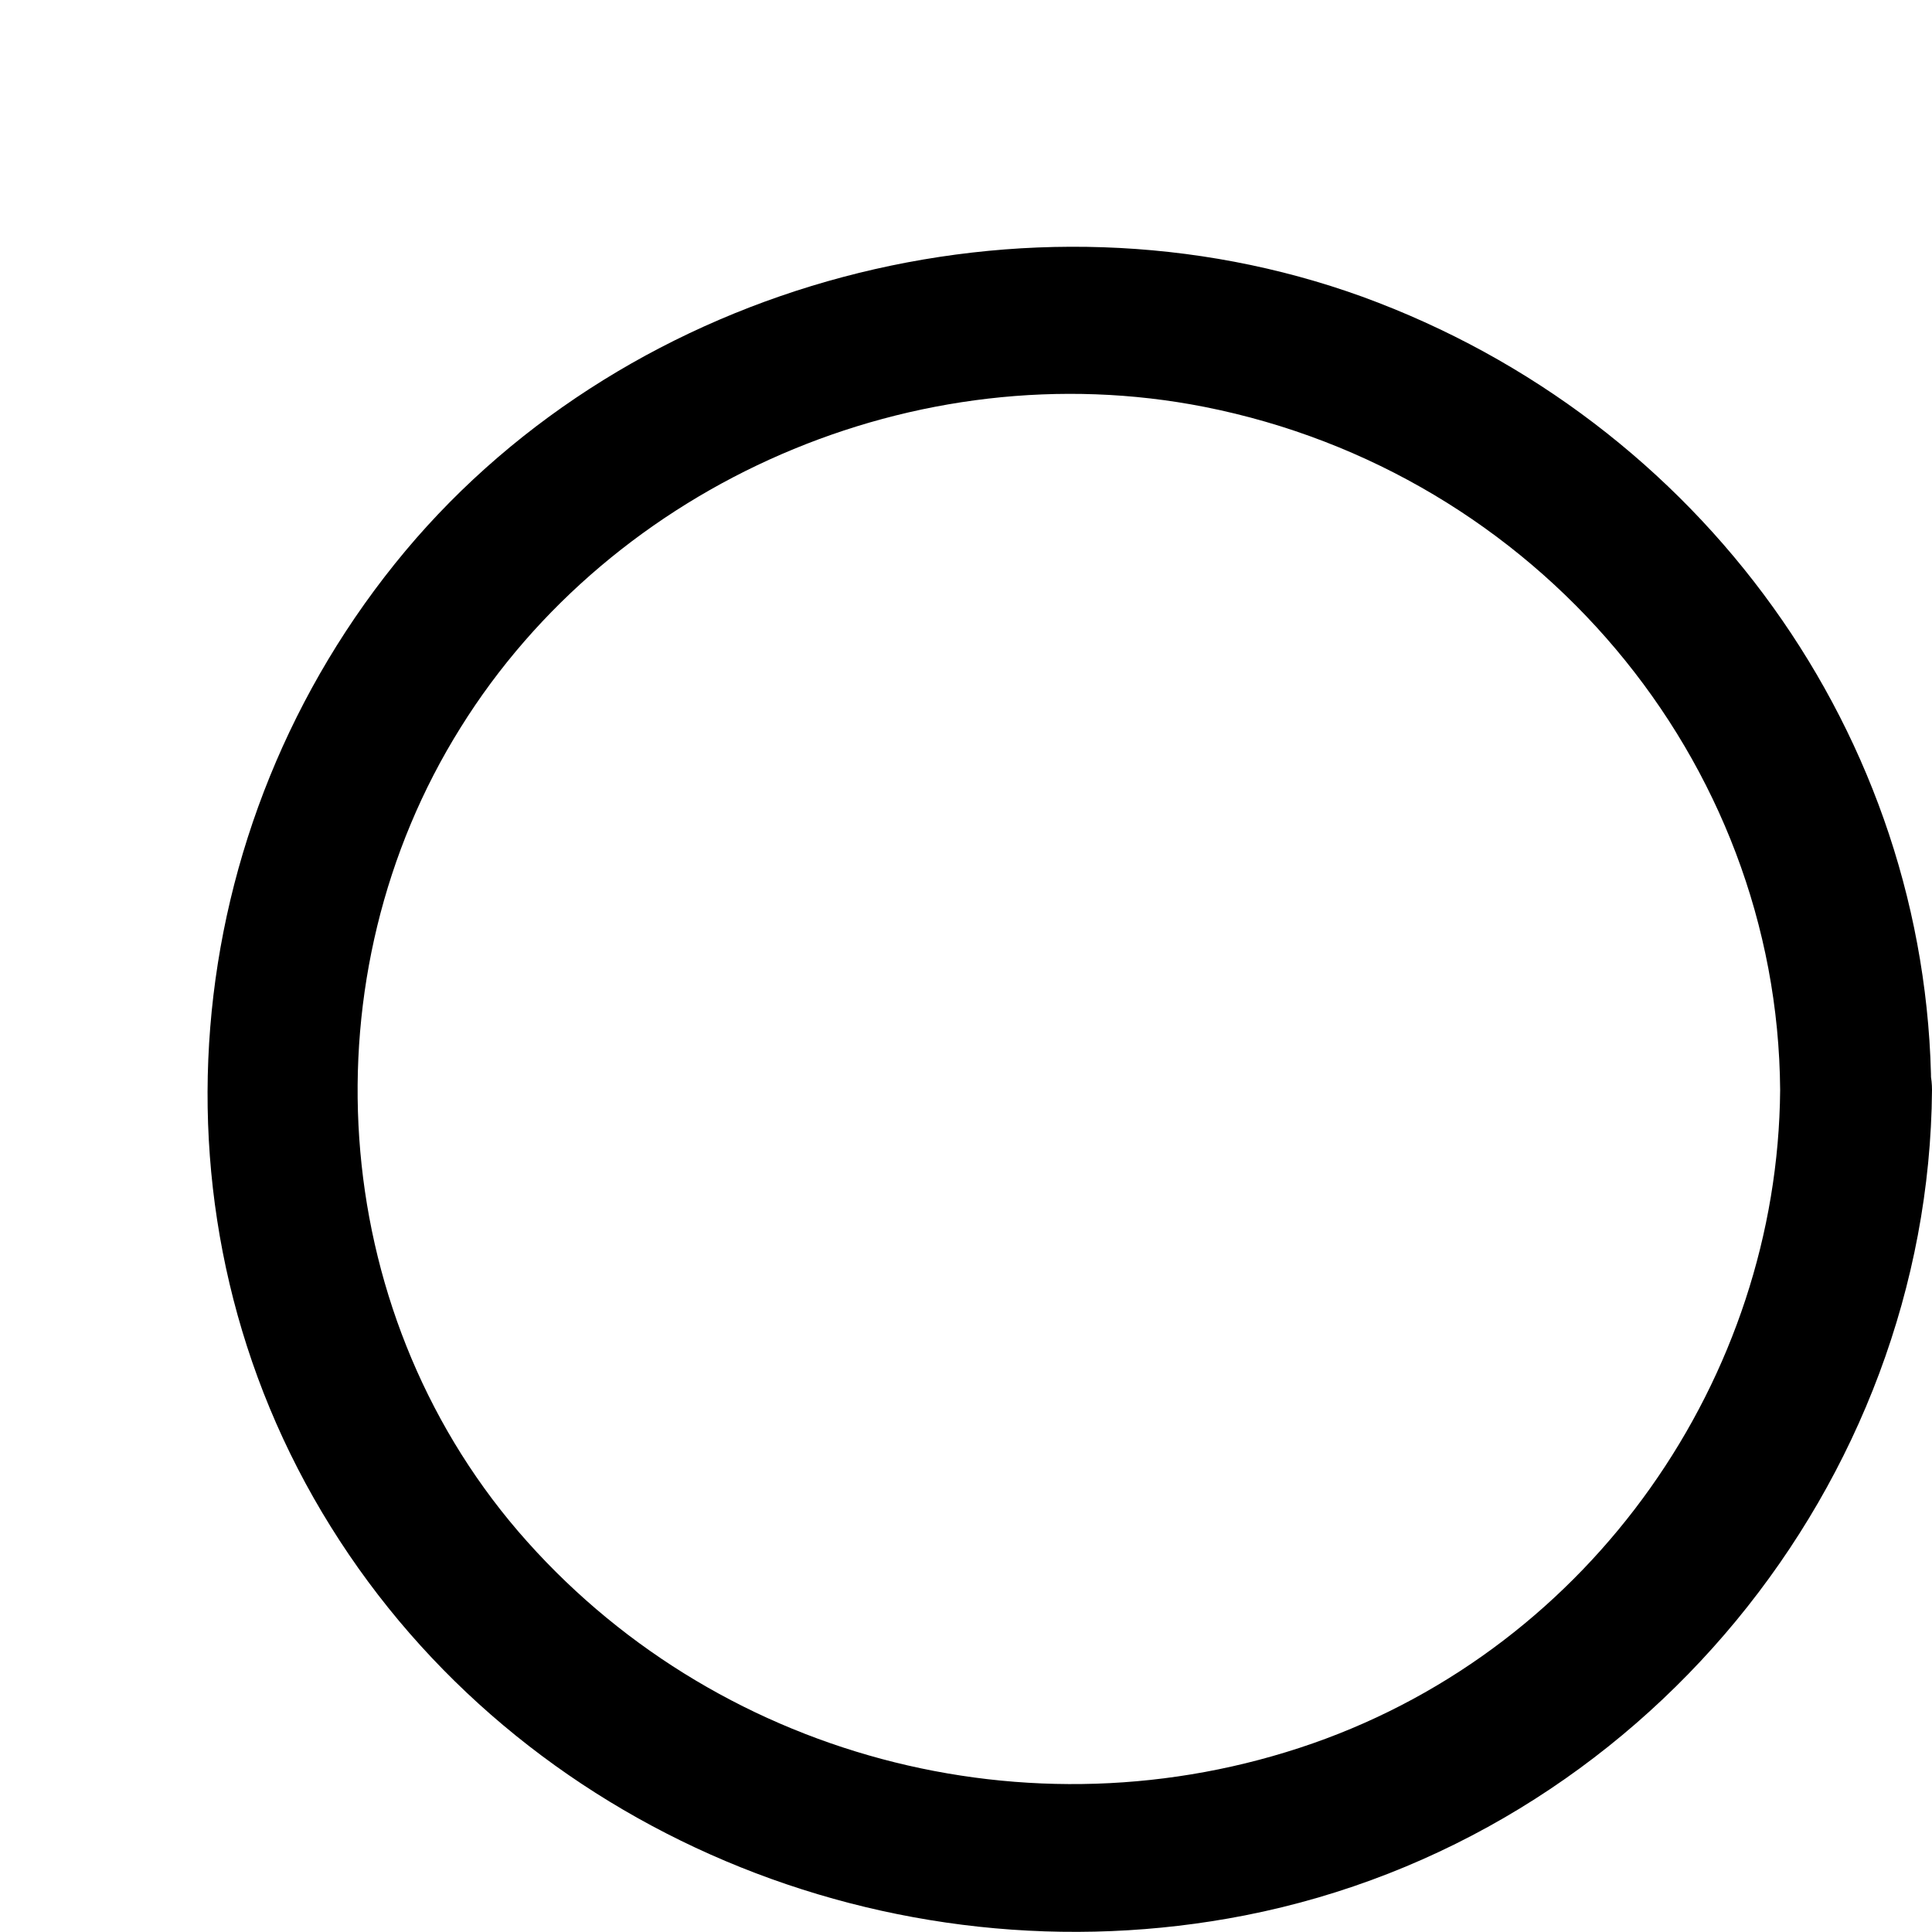
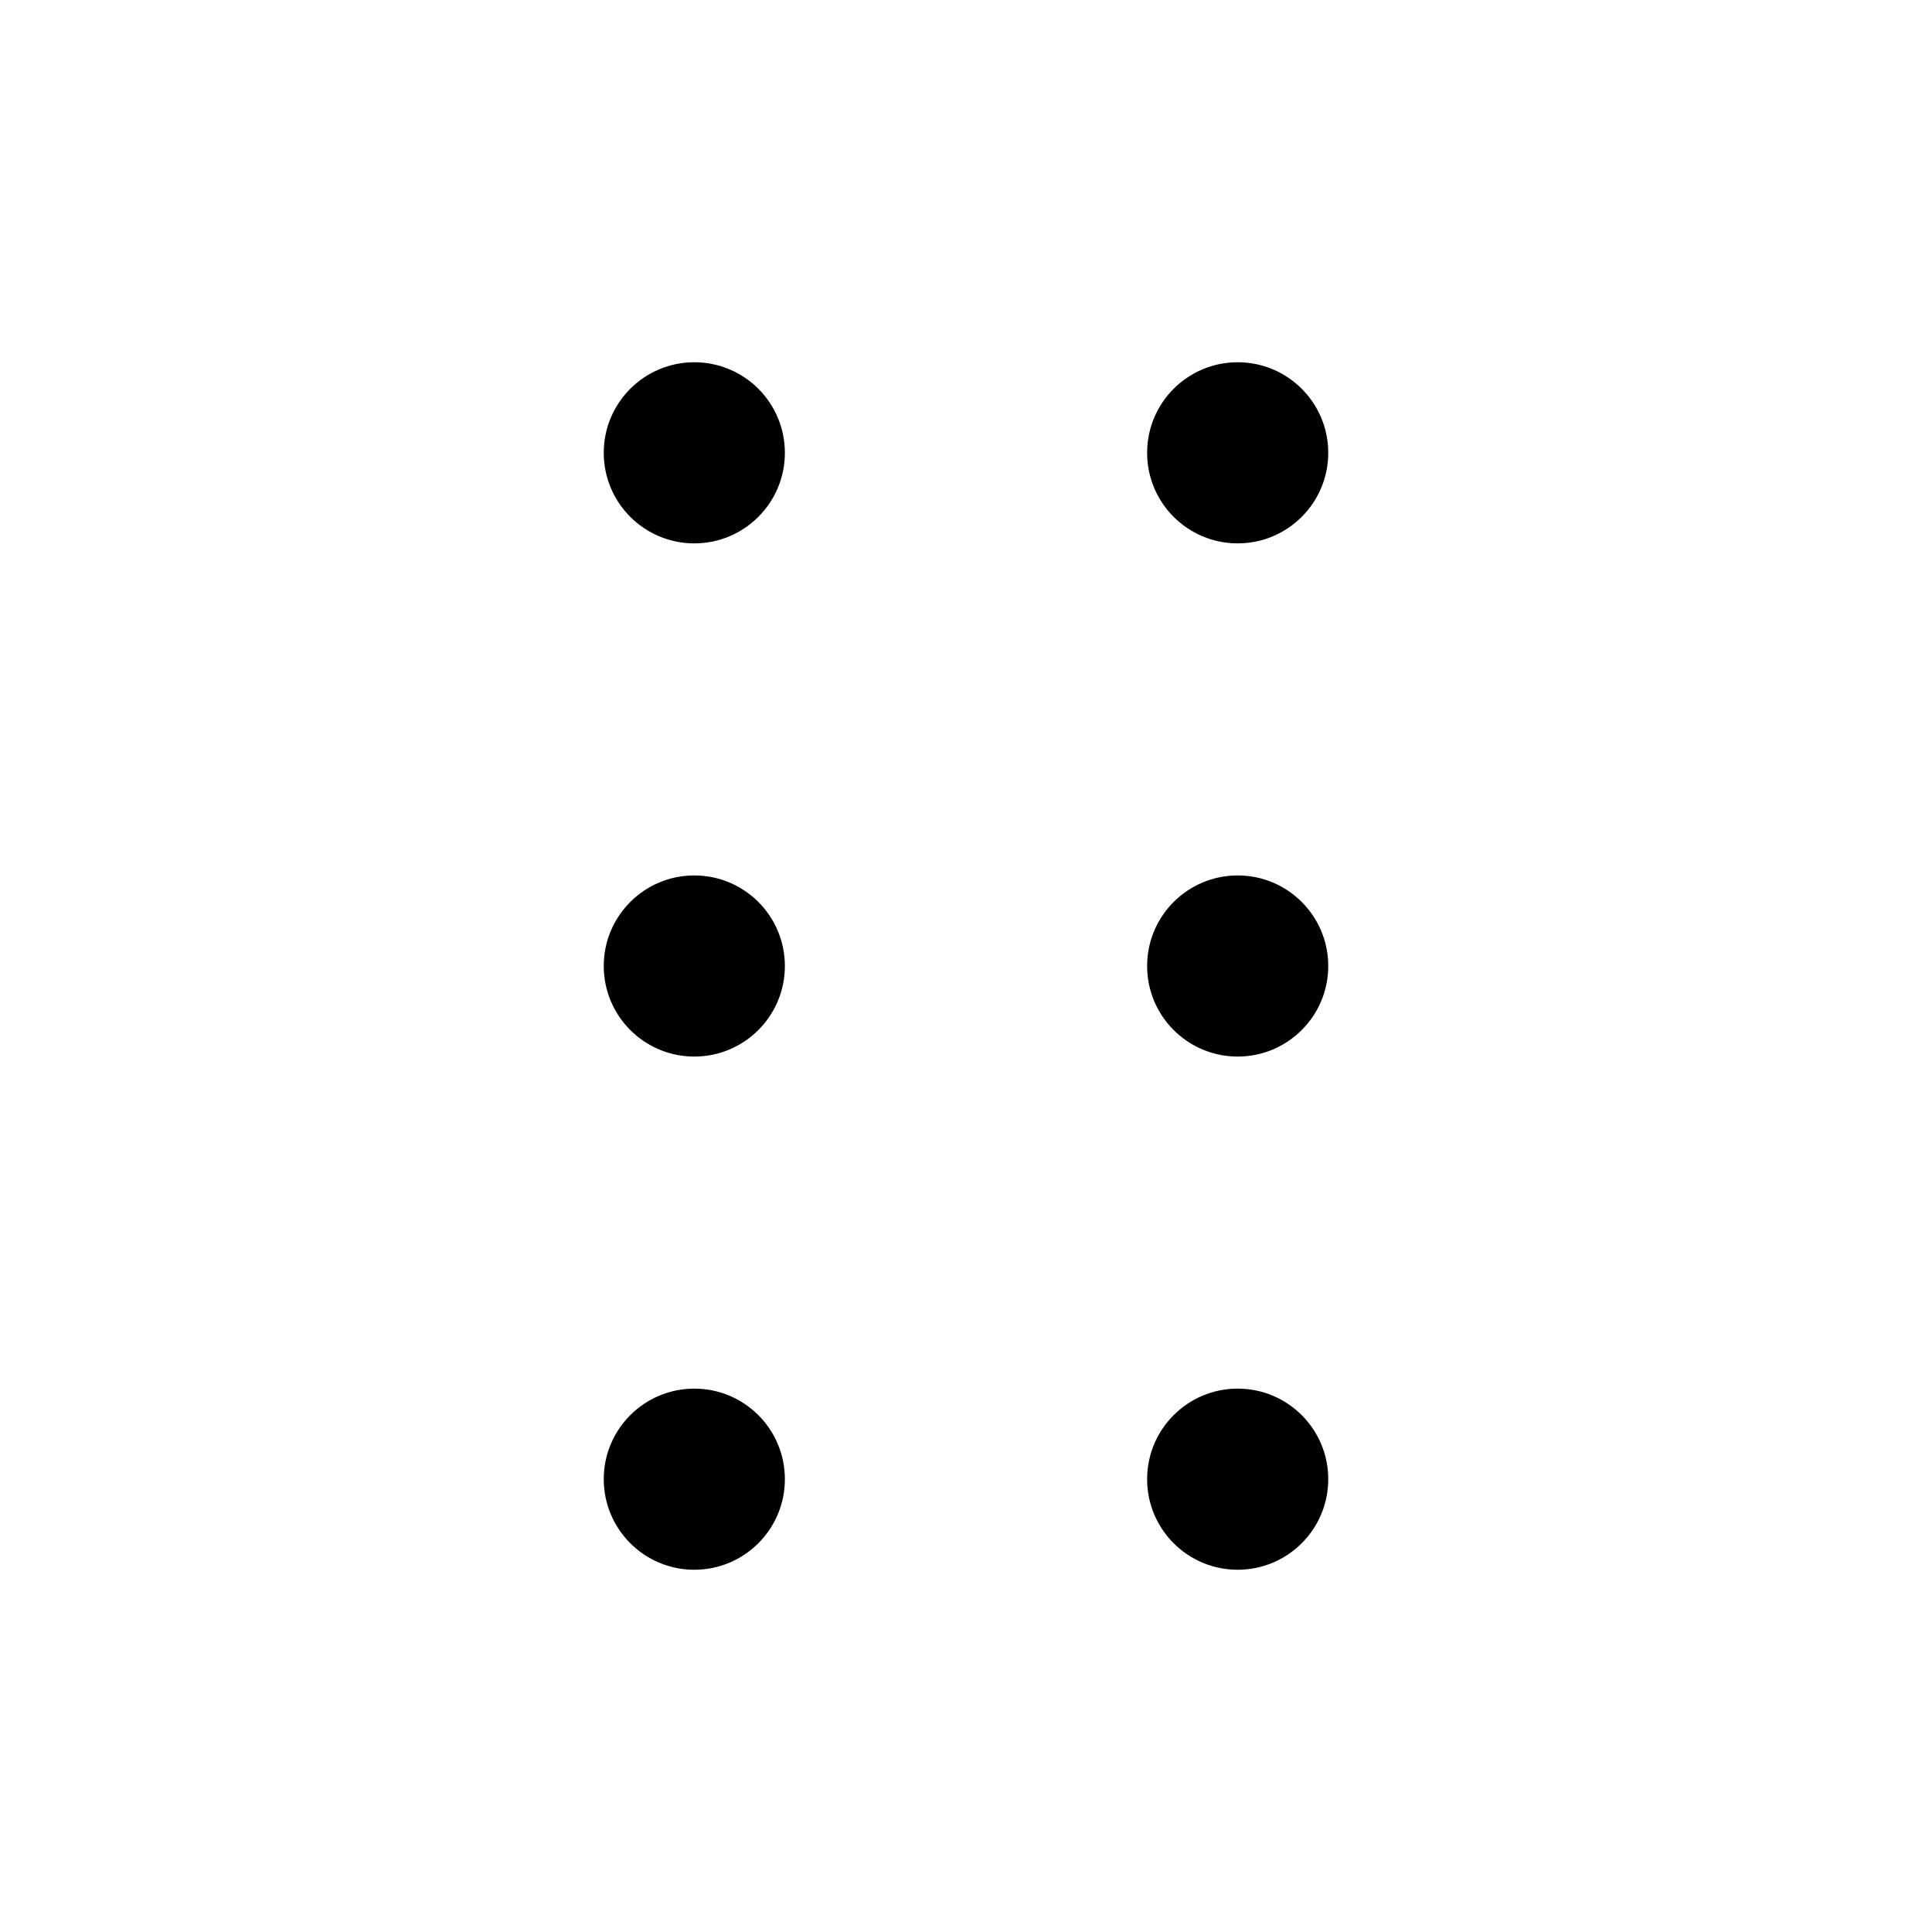
- <svg xmlns="http://www.w3.org/2000/svg" width="5" height="5" viewBox="0 0 5 5" id="drag">
-   <path d="M4.607 2.821C4.601 3.565 4.121 4.259 3.397 4.512C2.663 4.768 1.842 4.546 1.341 3.963C0.844 3.383 0.791 2.524 1.192 1.883C1.586 1.25 2.371 0.906 3.117 1.053C3.976 1.223 4.601 1.966 4.607 2.821C4.608 3.067 5 3.067 4.998 2.821C4.992 1.906 4.403 1.088 3.526 0.768C2.659 0.454 1.635 0.726 1.049 1.426C0.454 2.138 0.362 3.159 0.856 3.951C1.345 4.737 2.302 5.137 3.222 4.957C4.25 4.755 4.992 3.836 5 2.821C5 2.574 4.608 2.574 4.607 2.821Z" />
+ <svg xmlns="http://www.w3.org/2000/svg" width="1rem" height="1rem" fill="#000000" id="drag" viewBox="0 0 256 256">
+   <path d="M104,60A12,12,0,1,1,92,48,12,12,0,0,1,104,60Zm60,12a12,12,0,1,0-12-12A12,12,0,0,0,164,72ZM92,116a12,12,0,1,0,12,12A12,12,0,0,0,92,116Zm72,0a12,12,0,1,0,12,12A12,12,0,0,0,164,116ZM92,184a12,12,0,1,0,12,12A12,12,0,0,0,92,184Zm72,0a12,12,0,1,0,12,12A12,12,0,0,0,164,184Z" />
</svg>
